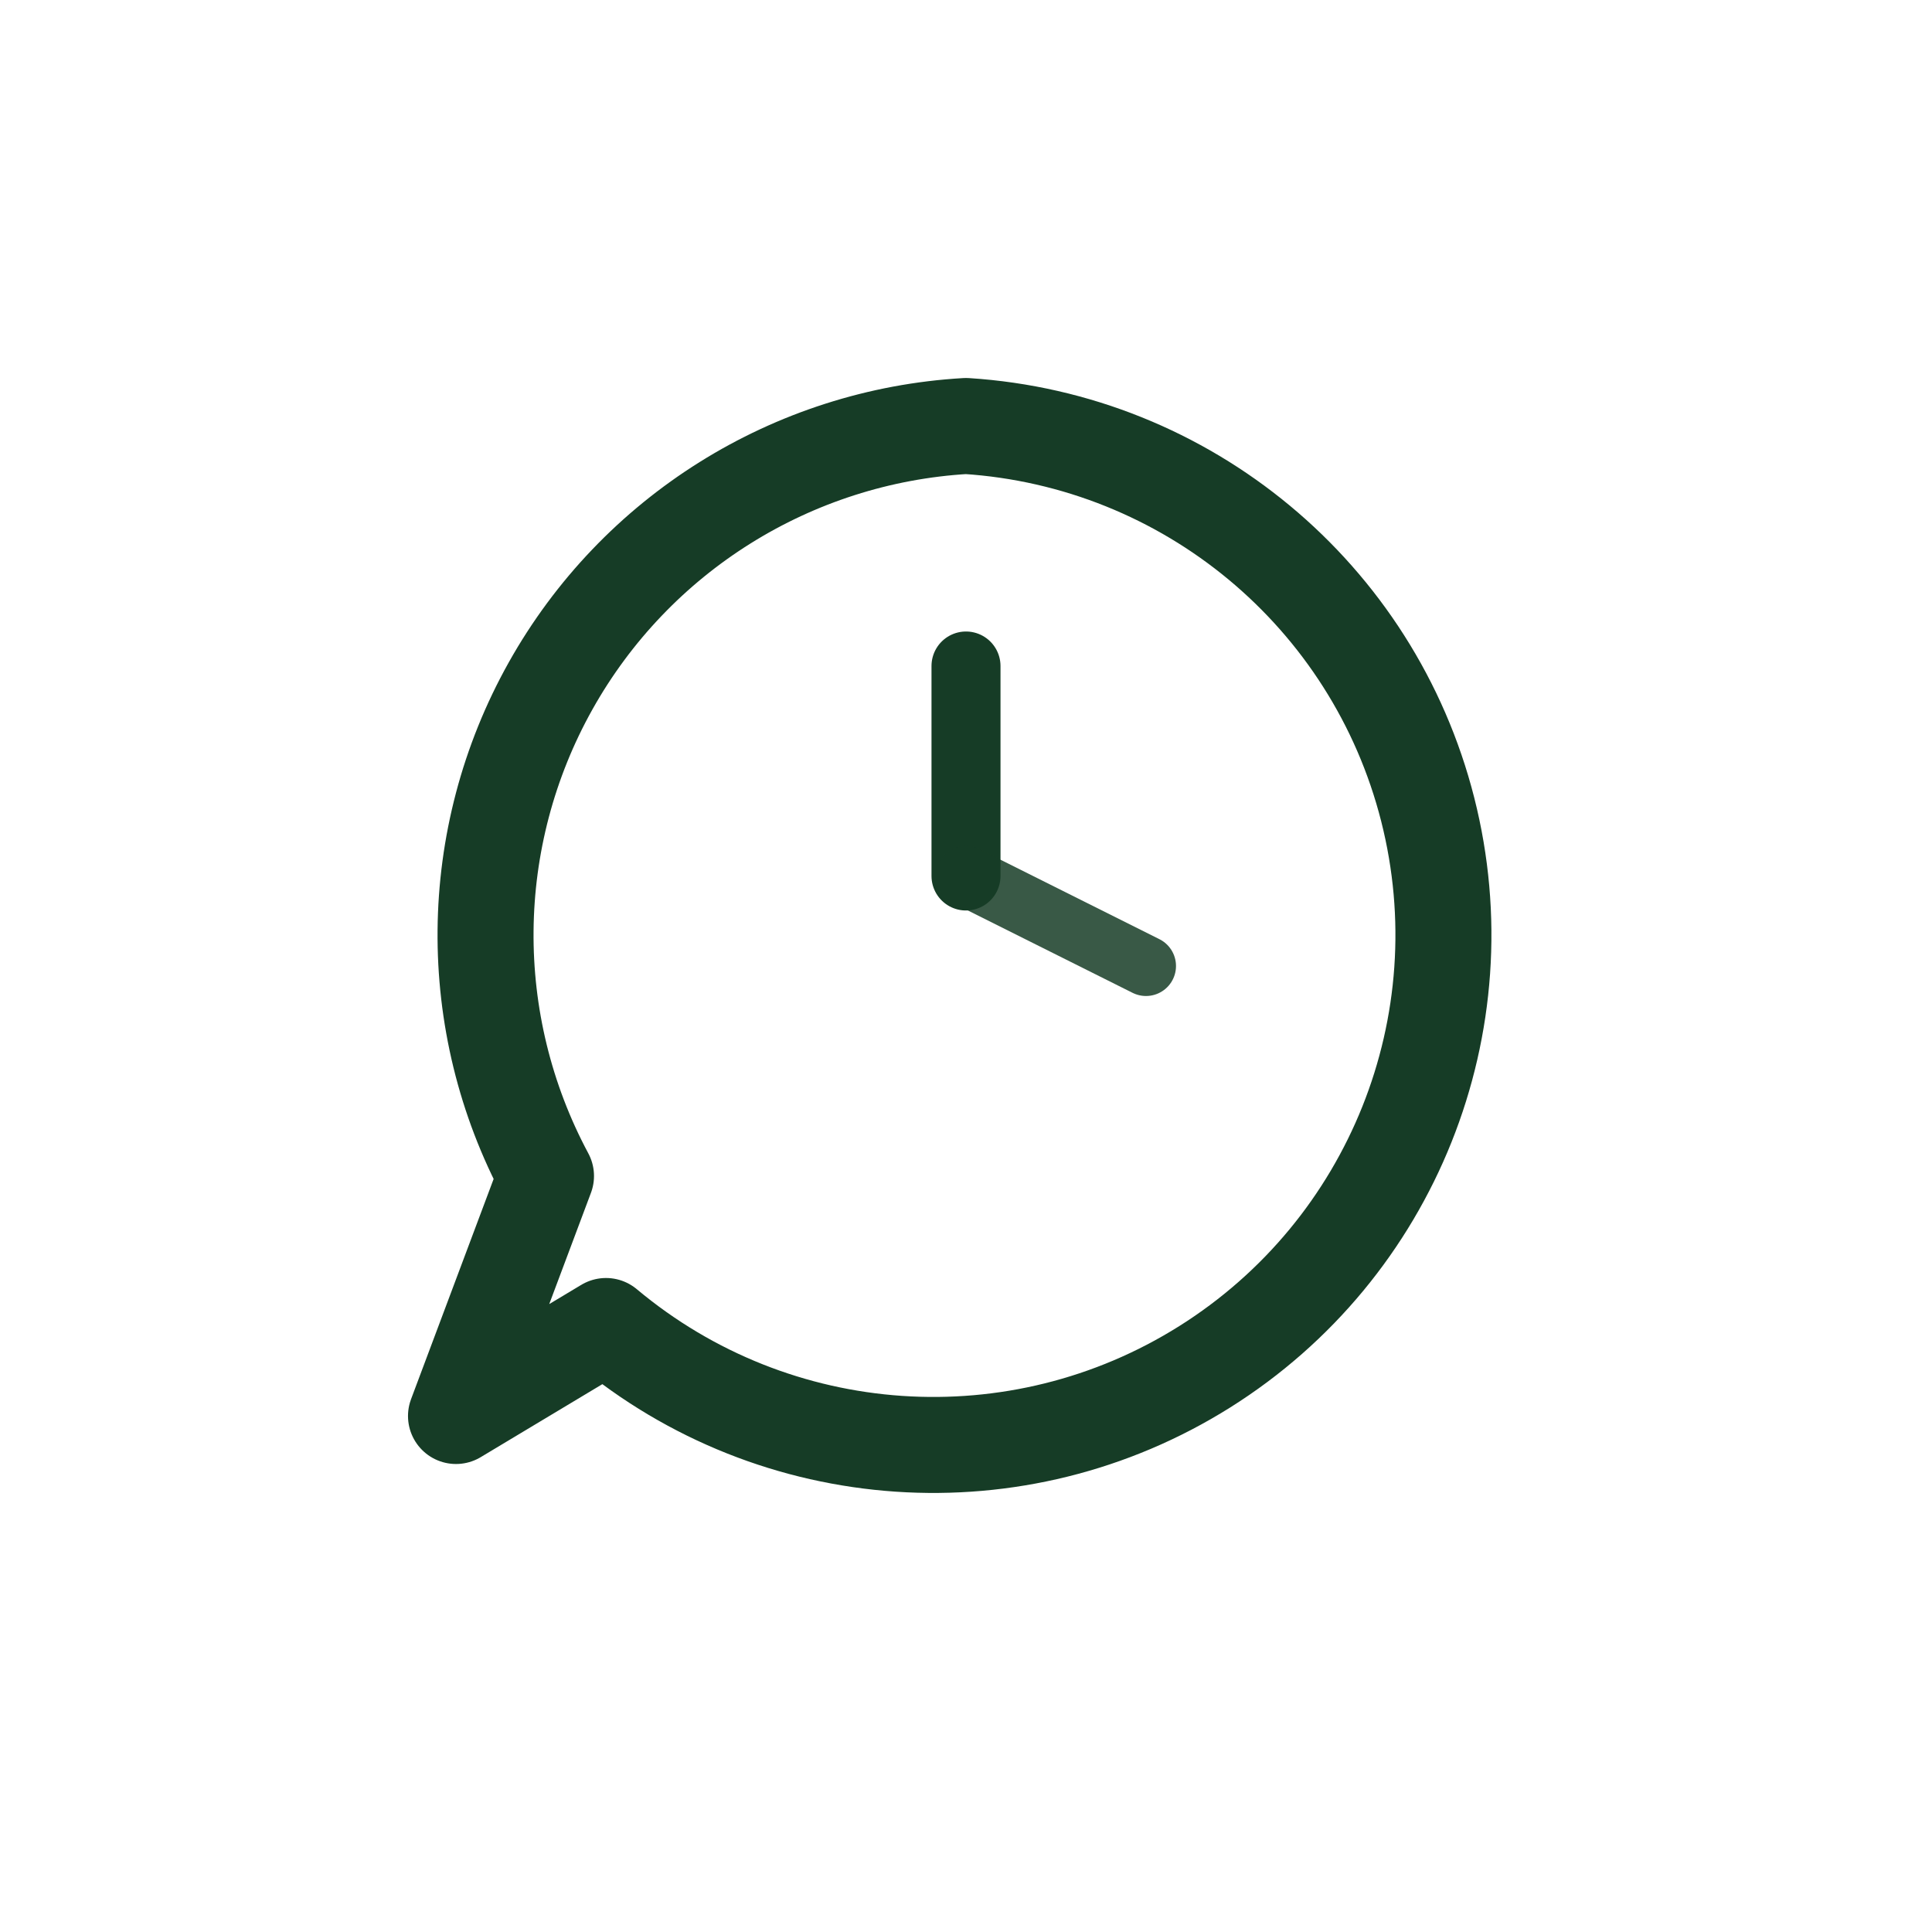
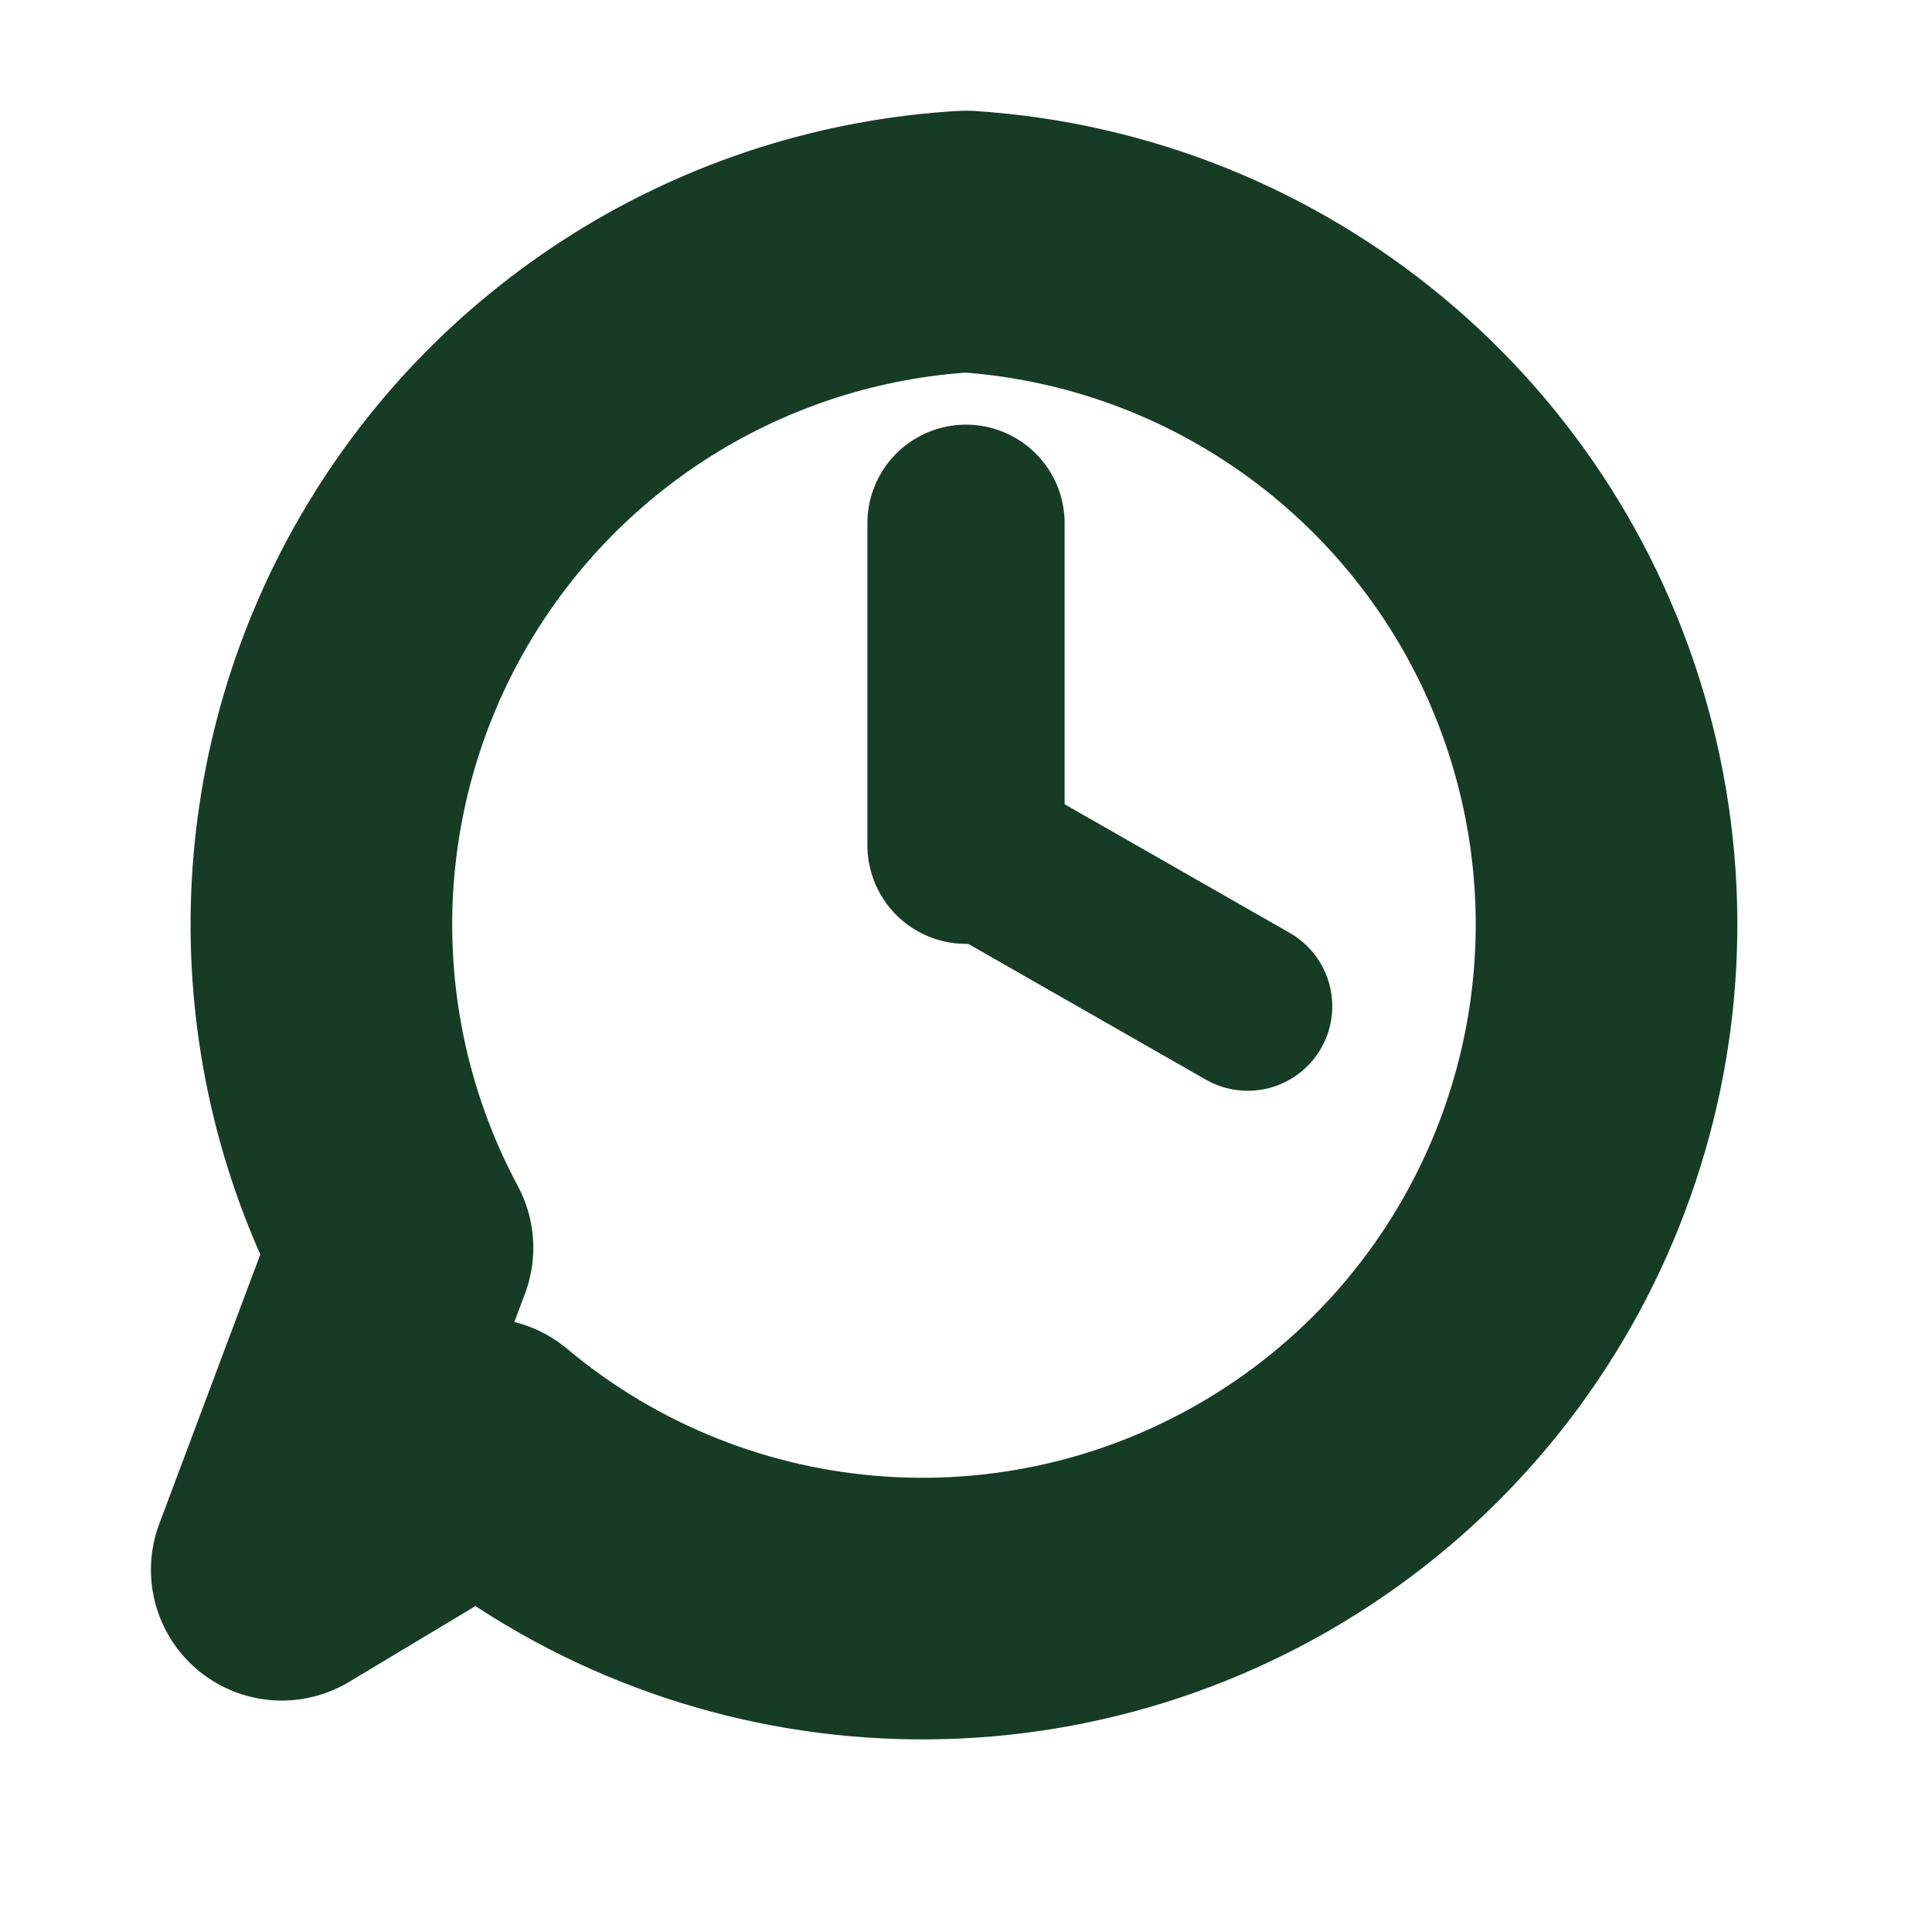
- <svg xmlns="http://www.w3.org/2000/svg" viewBox="0 0 64.40 64.40" width="64" height="64">
-   <g transform="translate(12.20,12.20)">
-     <path d="M20 2 A17 17 0 1 1 8 32 L3 35 L6 27 A17 17 0 0 1 20 2 Z" fill="none" stroke="#163c26" stroke-width="3.2" stroke-linejoin="round" />
-     <line x1="20" y1="17" x2="20" y2="10" stroke="#163c26" stroke-width="2.3" stroke-linecap="round" />
-     <line x1="20" y1="17" x2="26" y2="20" stroke="#163c26" stroke-width="2" stroke-linecap="round" opacity="0.85" />
-   </g>
+ <svg xmlns="http://www.w3.org/2000/svg" viewBox="-4 -4 48 48" width="48" height="48">
+   <path d="M20 2 A17 17 0 1 1 8 32 L3 35 L6 27 A17 17 0 0 1 20 2 Z" fill="none" stroke="#163c26" stroke-width="6.5" stroke-linejoin="round" />
+   <line x1="20" y1="17" x2="20" y2="9" stroke="#163c26" stroke-width="4.9" stroke-linecap="round" />
+   <line x1="20" y1="17" x2="27" y2="21" stroke="#163c26" stroke-width="4.2" stroke-linecap="round" />
</svg>
